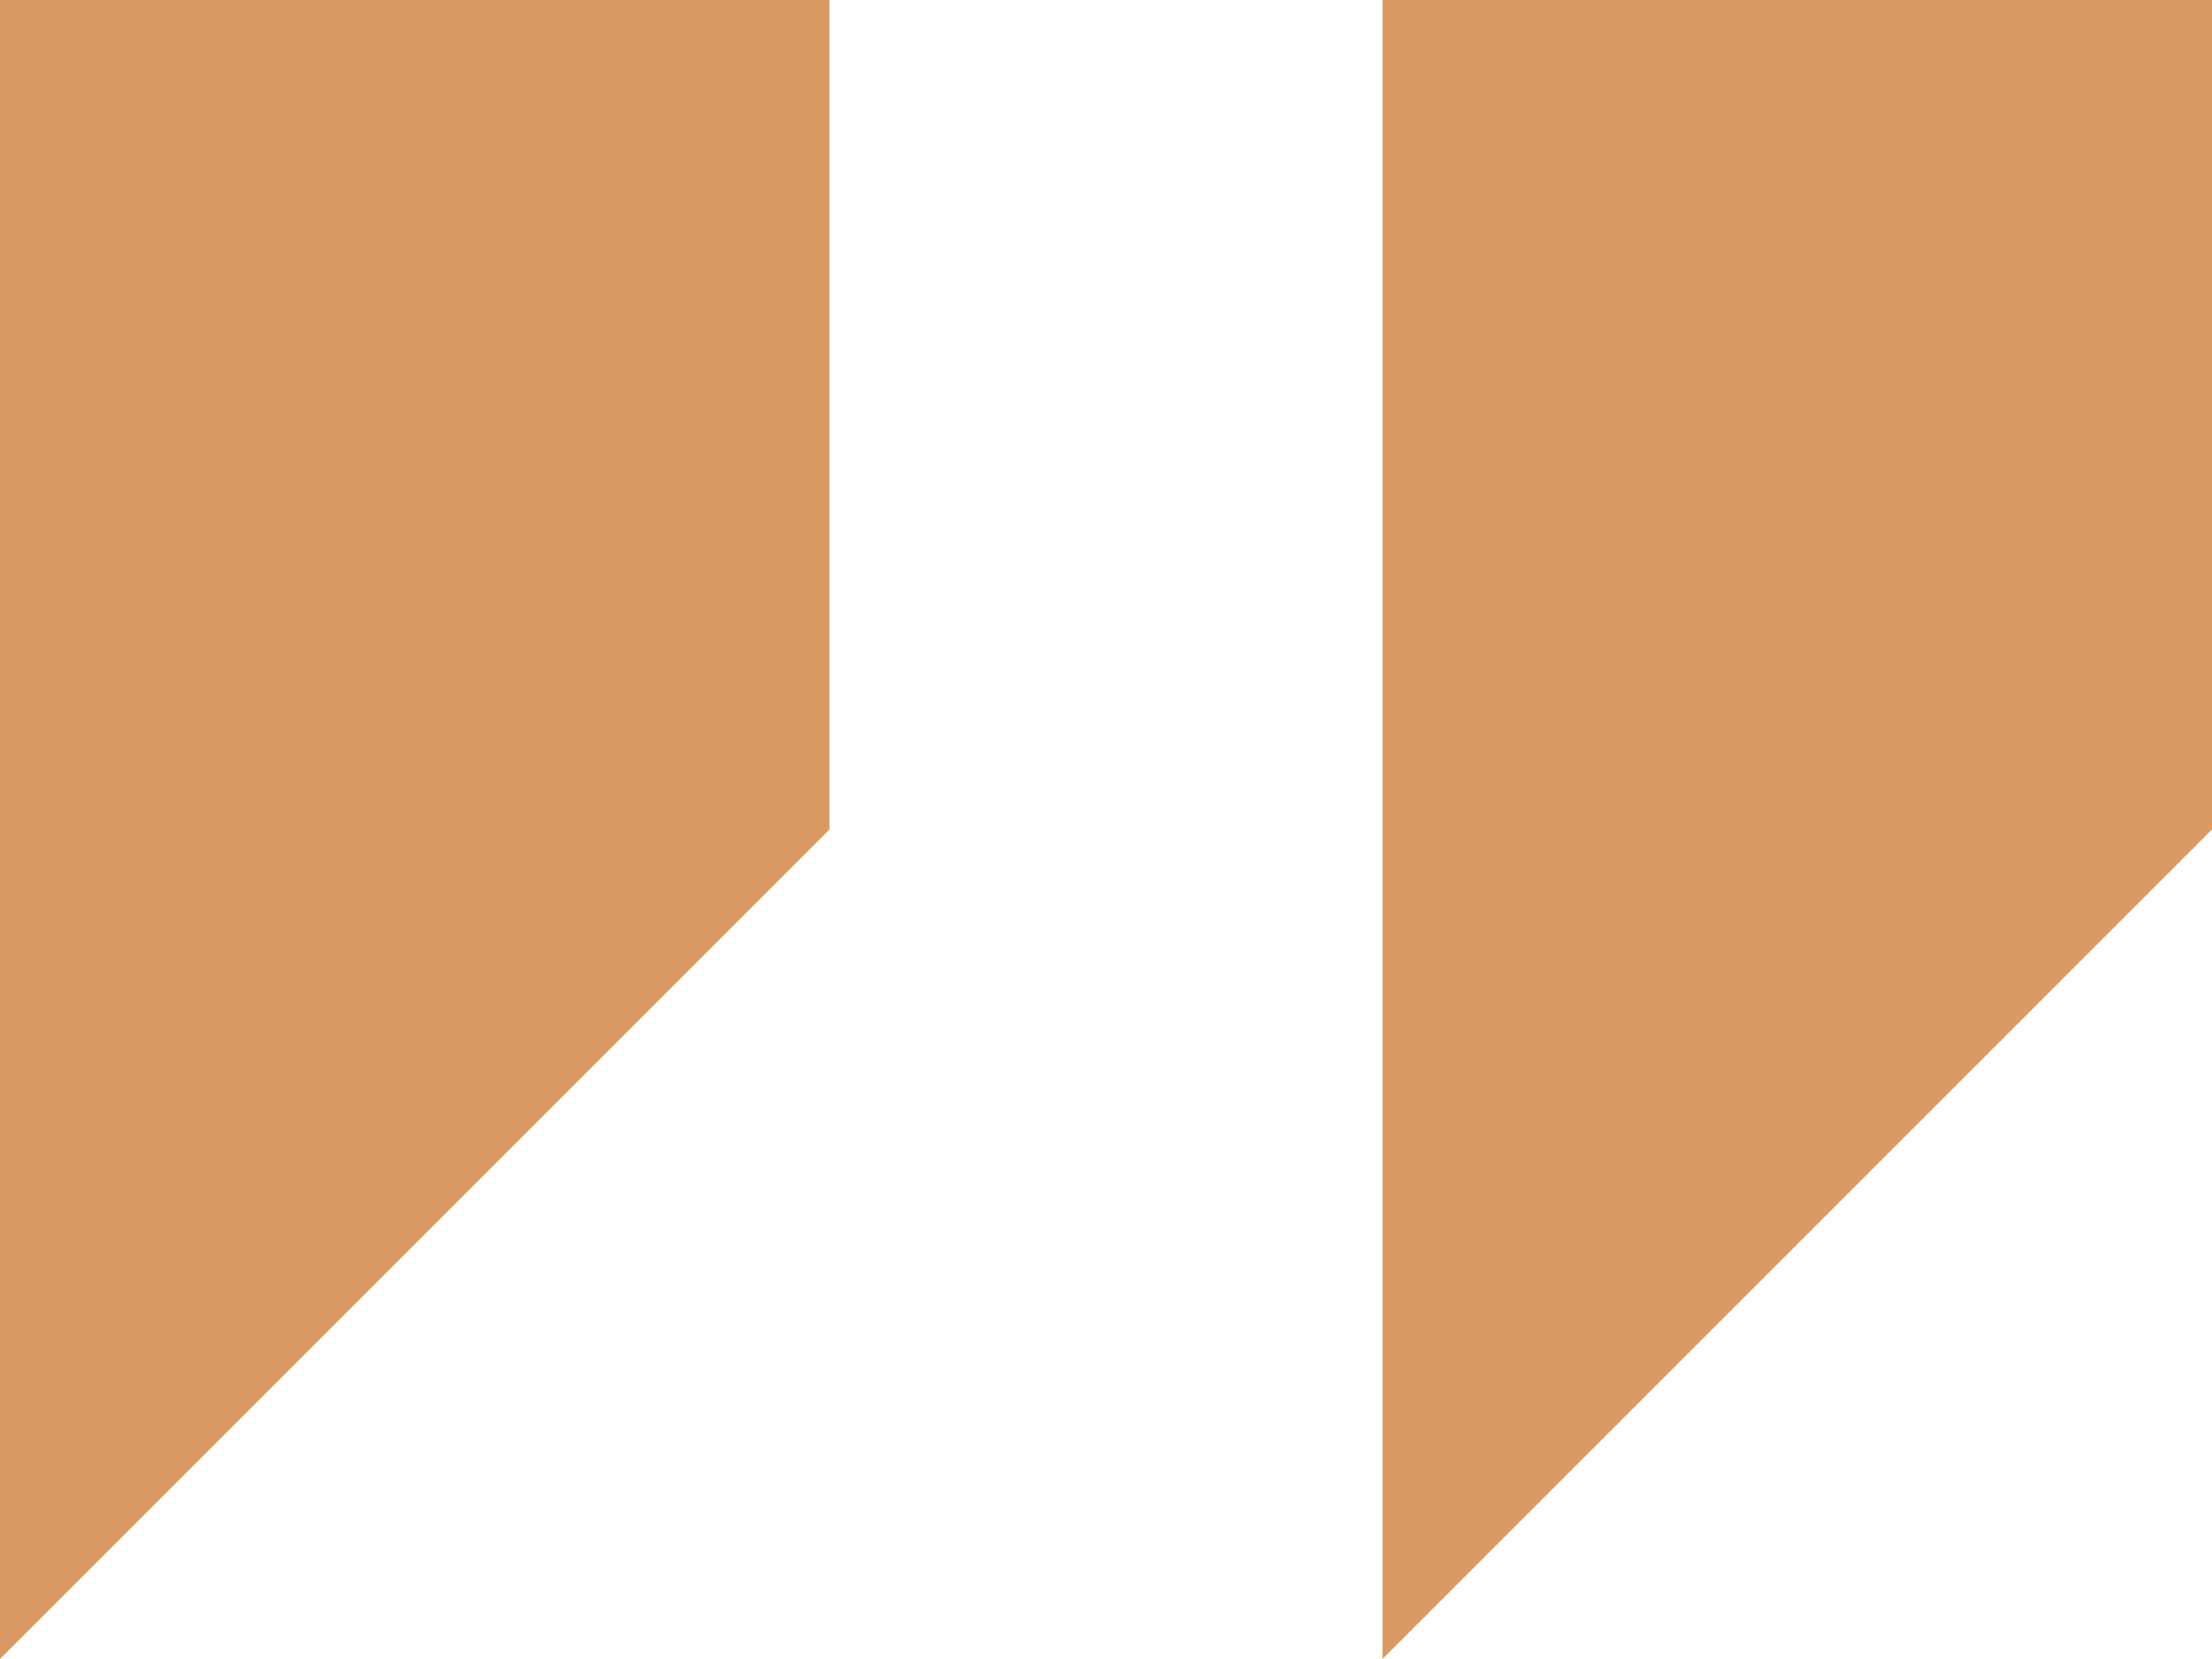
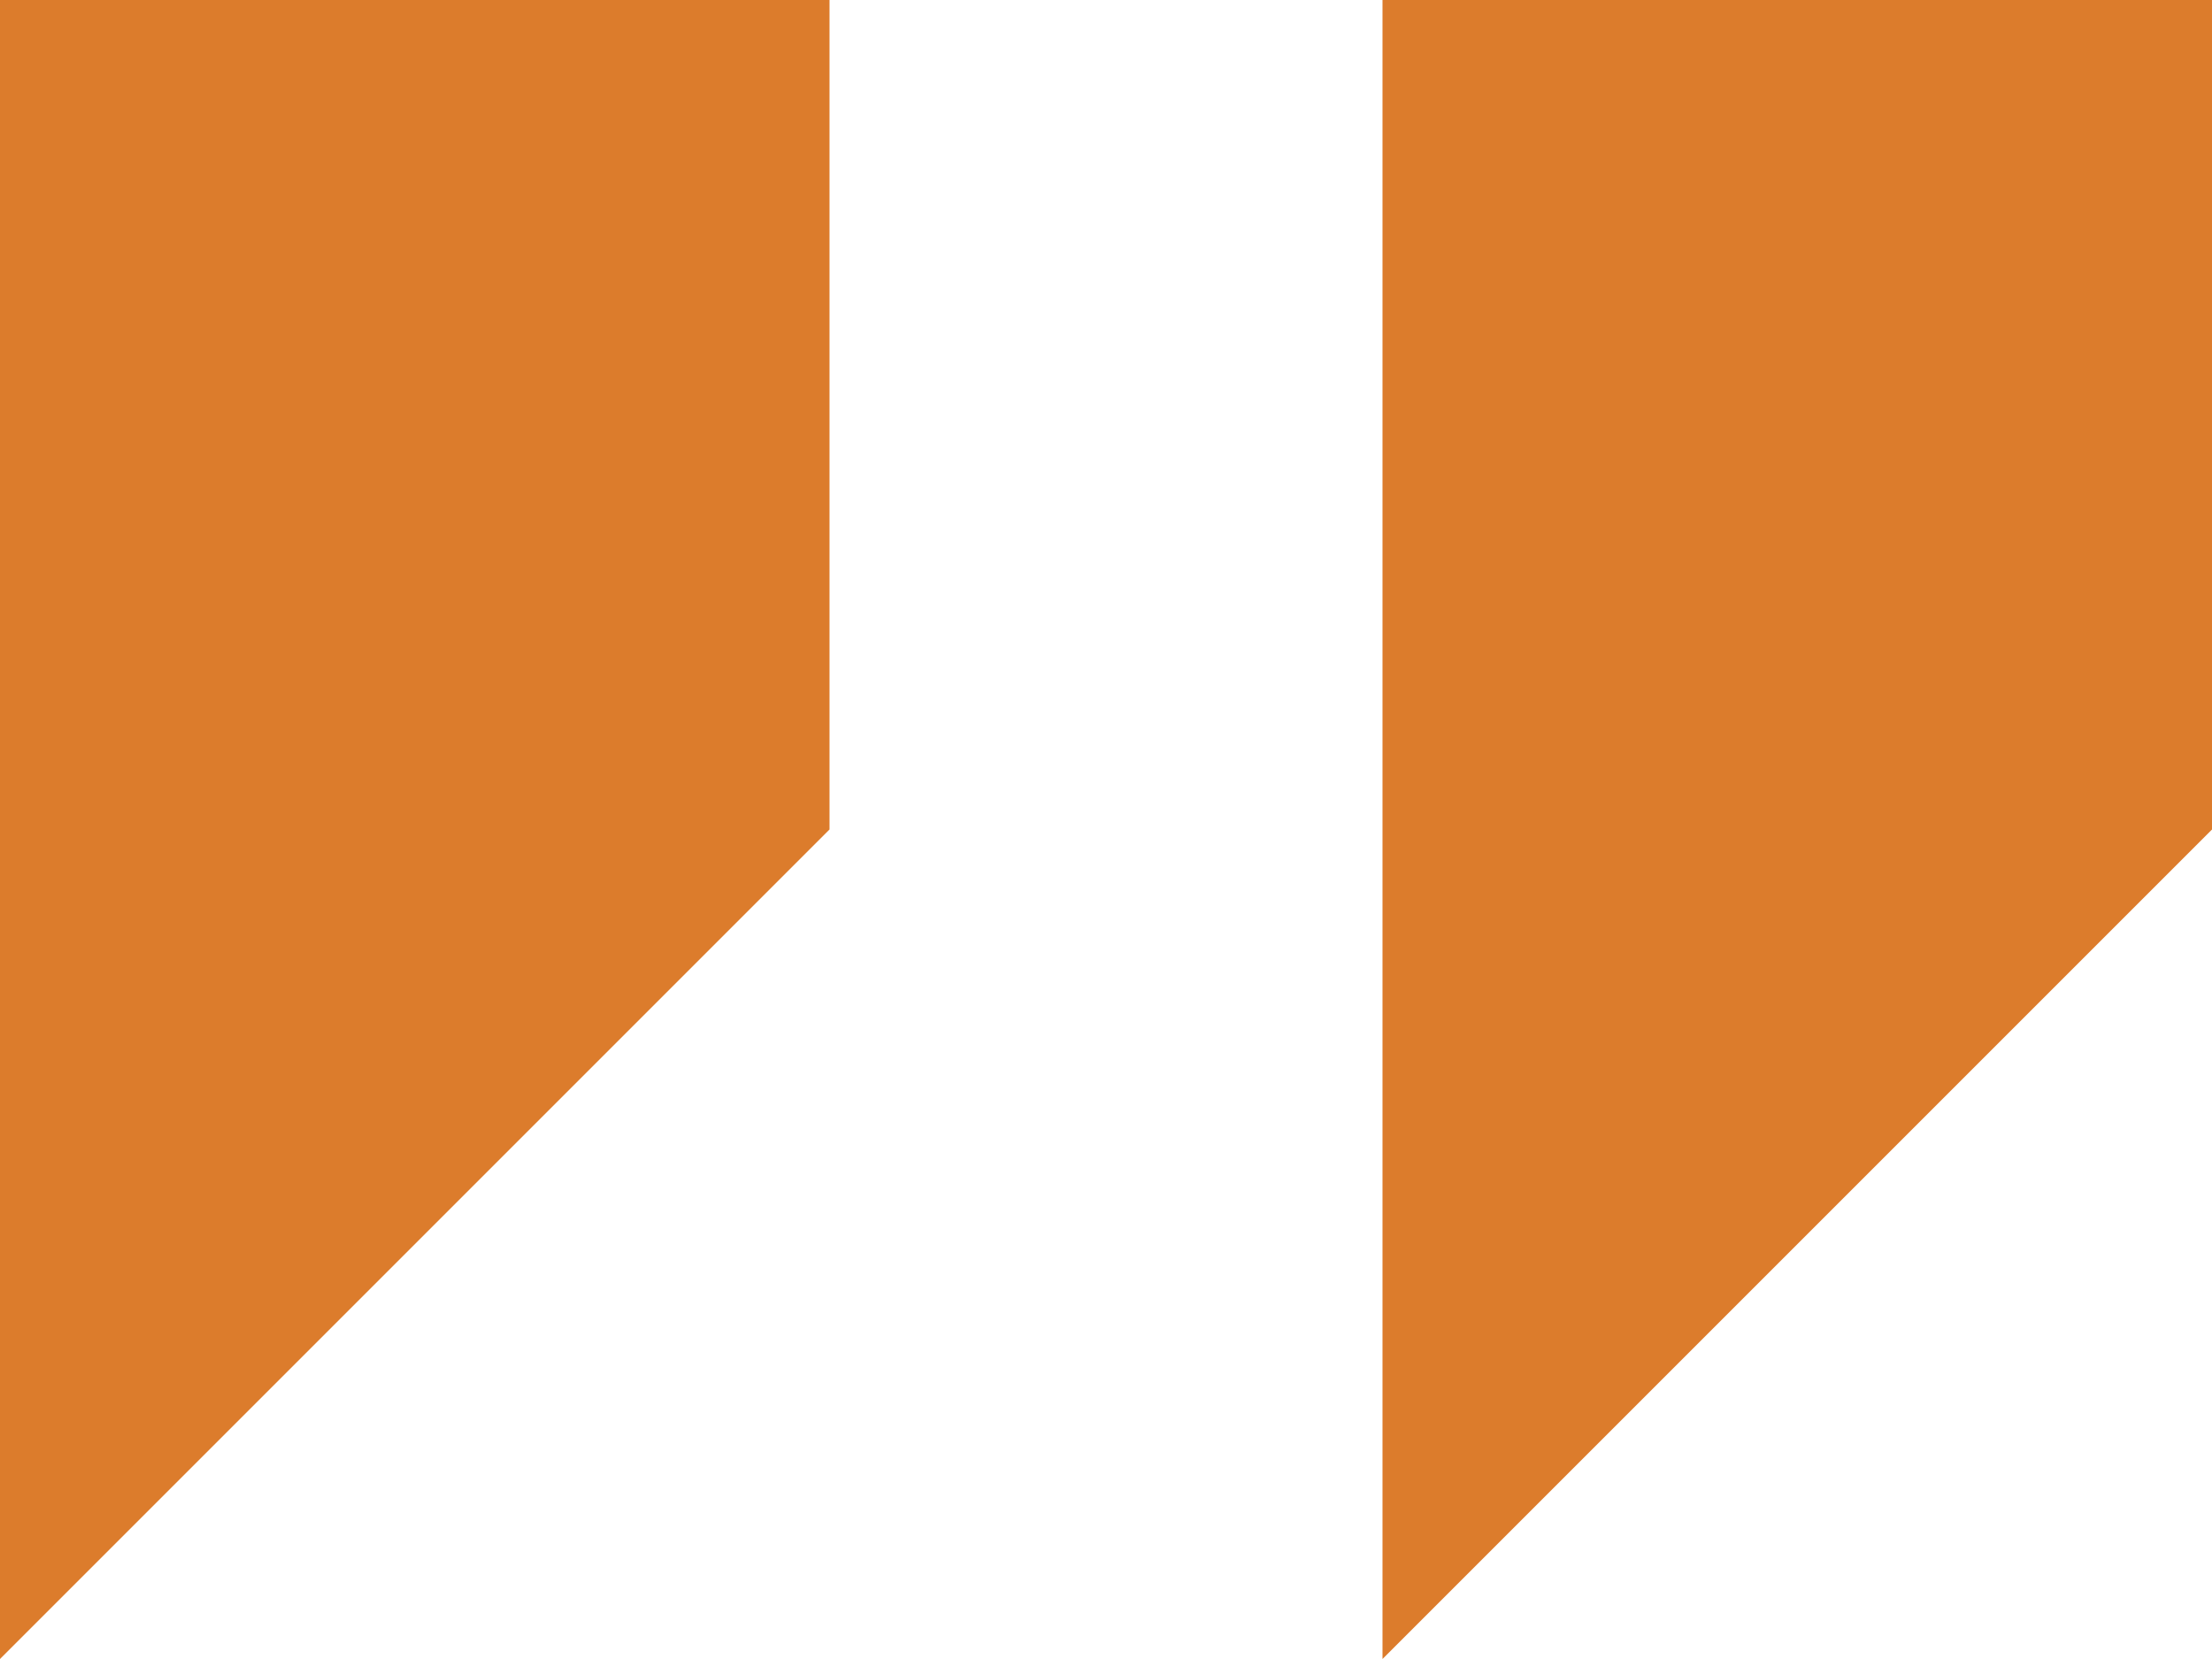
<svg xmlns="http://www.w3.org/2000/svg" id="icon" width="39.24" height="29.43" viewBox="0 0 39.24 29.43">
  <g id="right_x5F_quote_x5F_alt">
    <g id="Group_25" data-name="Group 25">
-       <path id="Path_44" data-name="Path 44" d="M0,4V33.43L14.715,18.715V4Z" transform="translate(0 -4)" fill="#db9a64" />
-       <path id="Path_45" data-name="Path 45" d="M20,4V33.43L34.715,18.715V4Z" transform="translate(4.525 -4)" fill="#db9a64" />
+       <path id="Path_44" data-name="Path 44" d="M0,4V33.43L14.715,18.715V4Z" transform="translate(0 -4)" fill="#dc7c2c" />
+       <path id="Path_45" data-name="Path 45" d="M20,4V33.43L34.715,18.715V4Z" transform="translate(4.525 -4)" fill="#dc7c2c" />
    </g>
  </g>
</svg>
